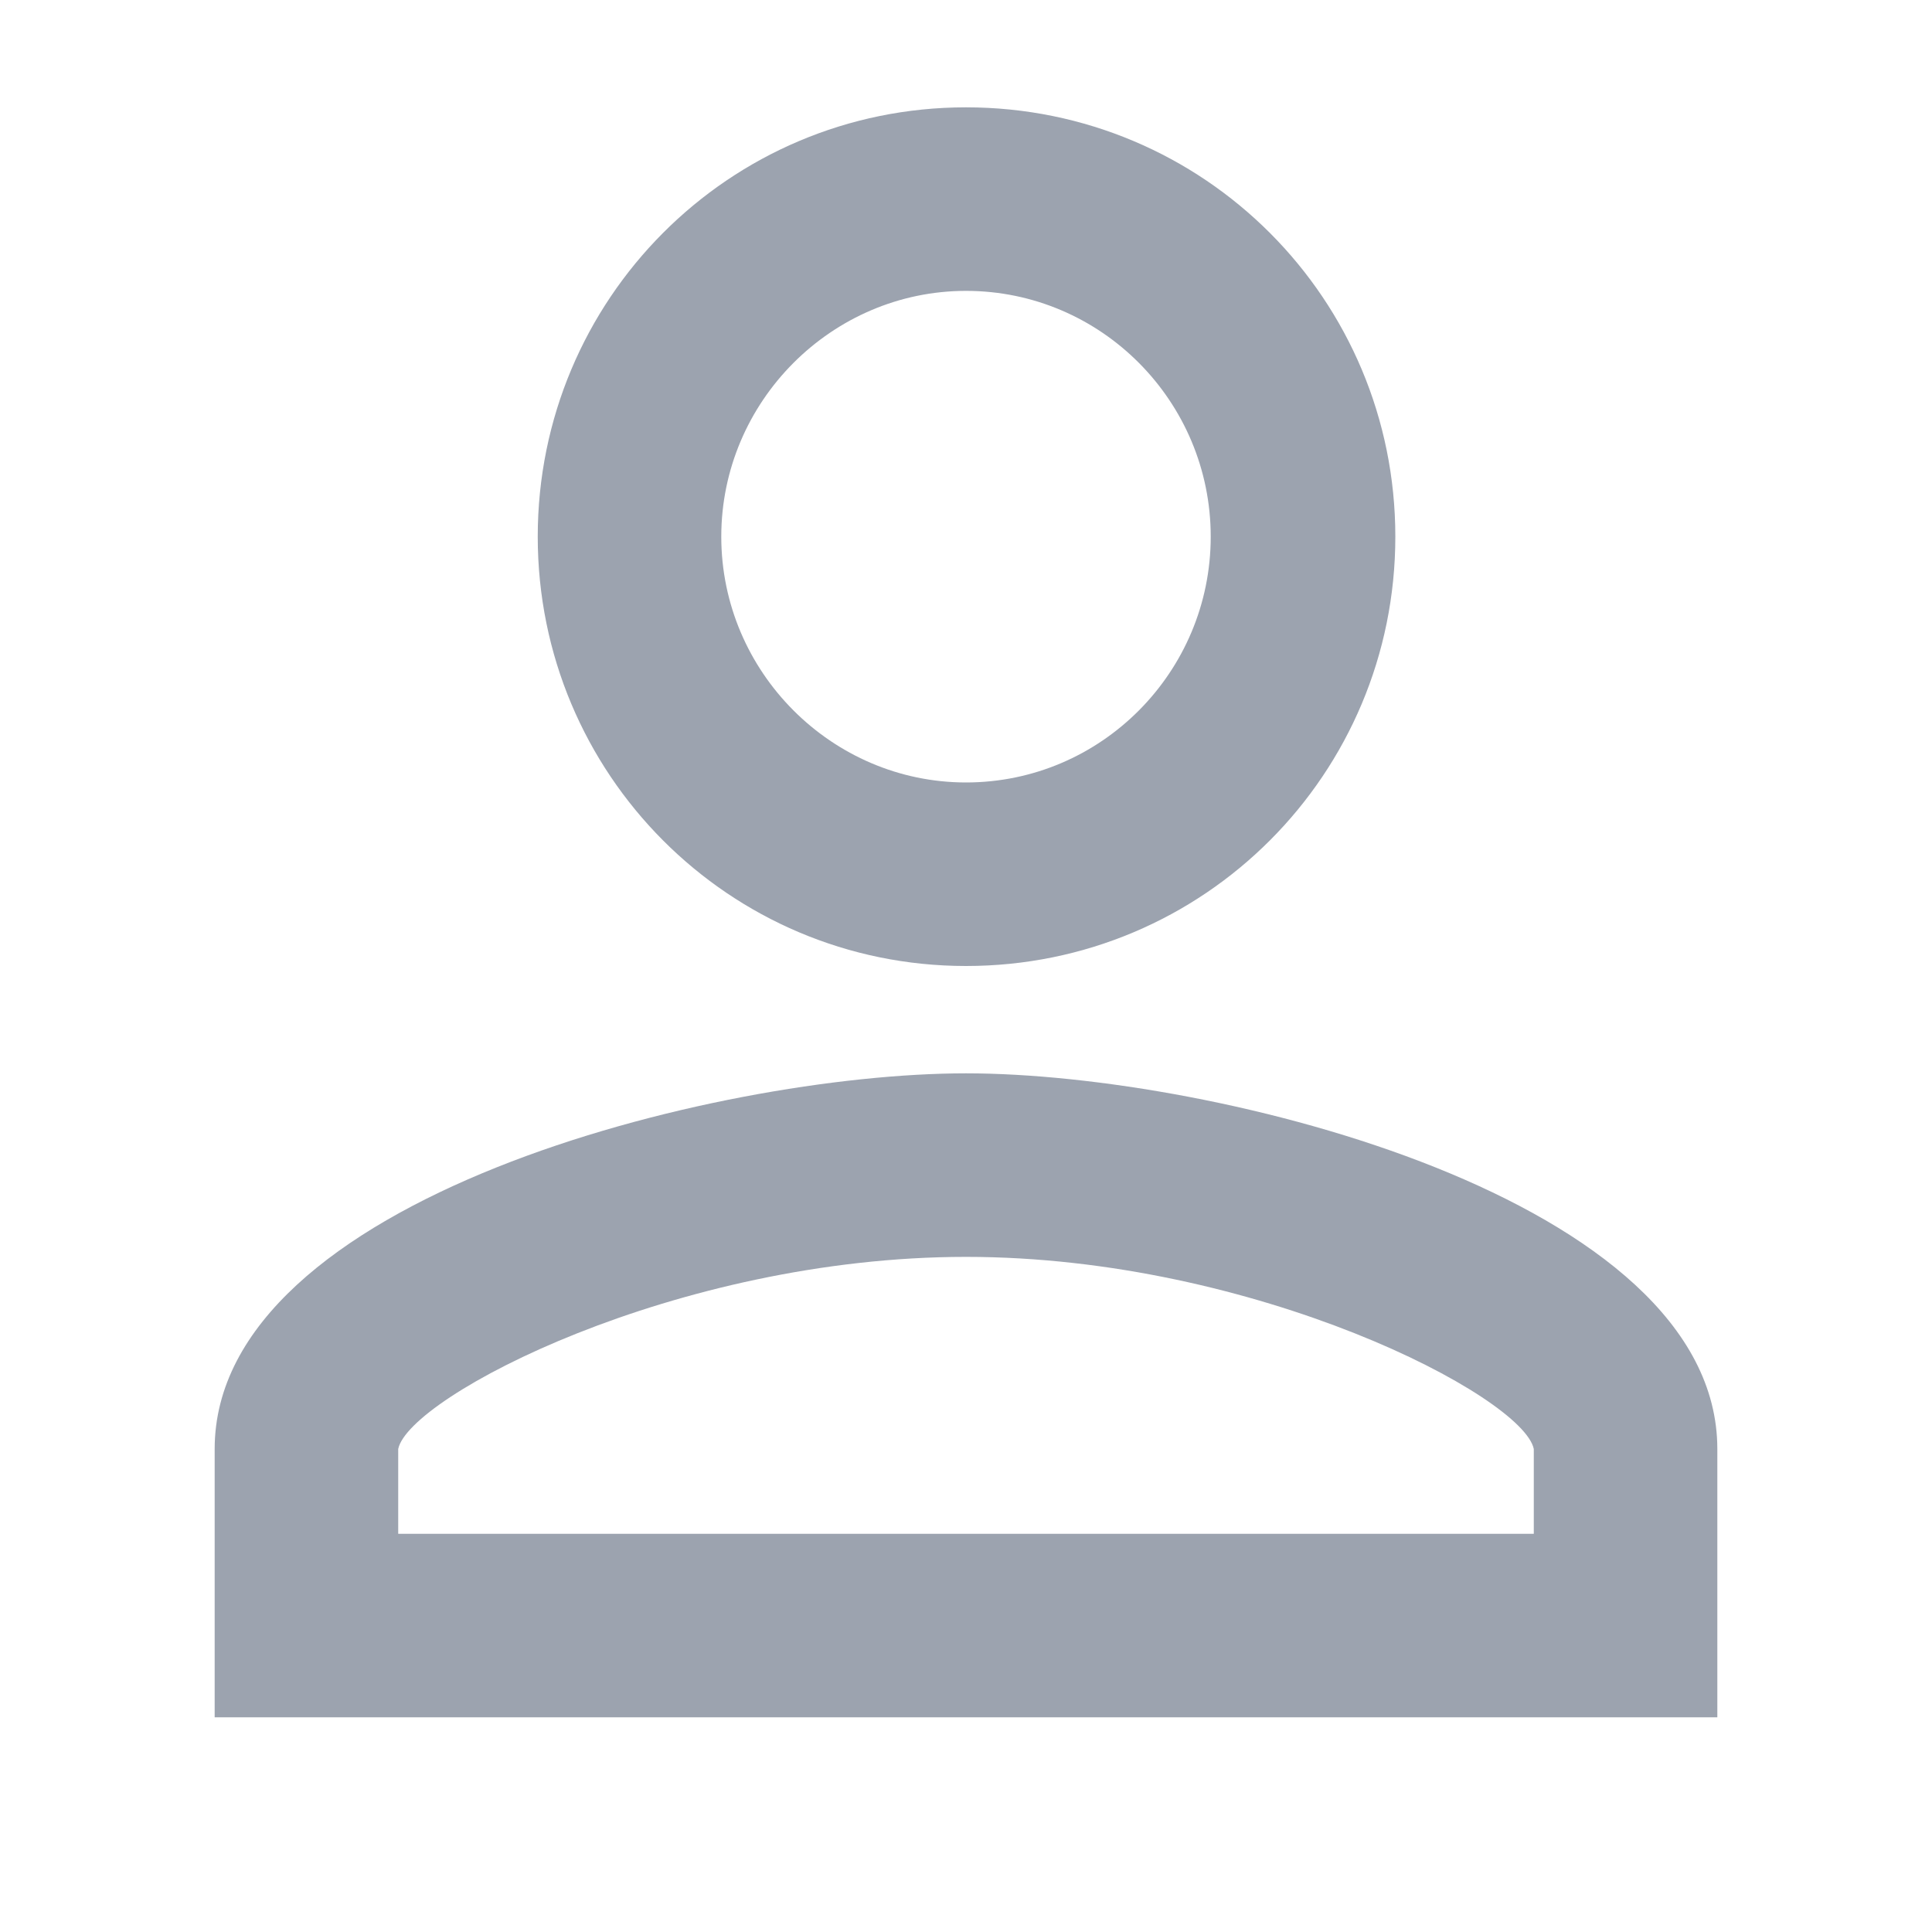
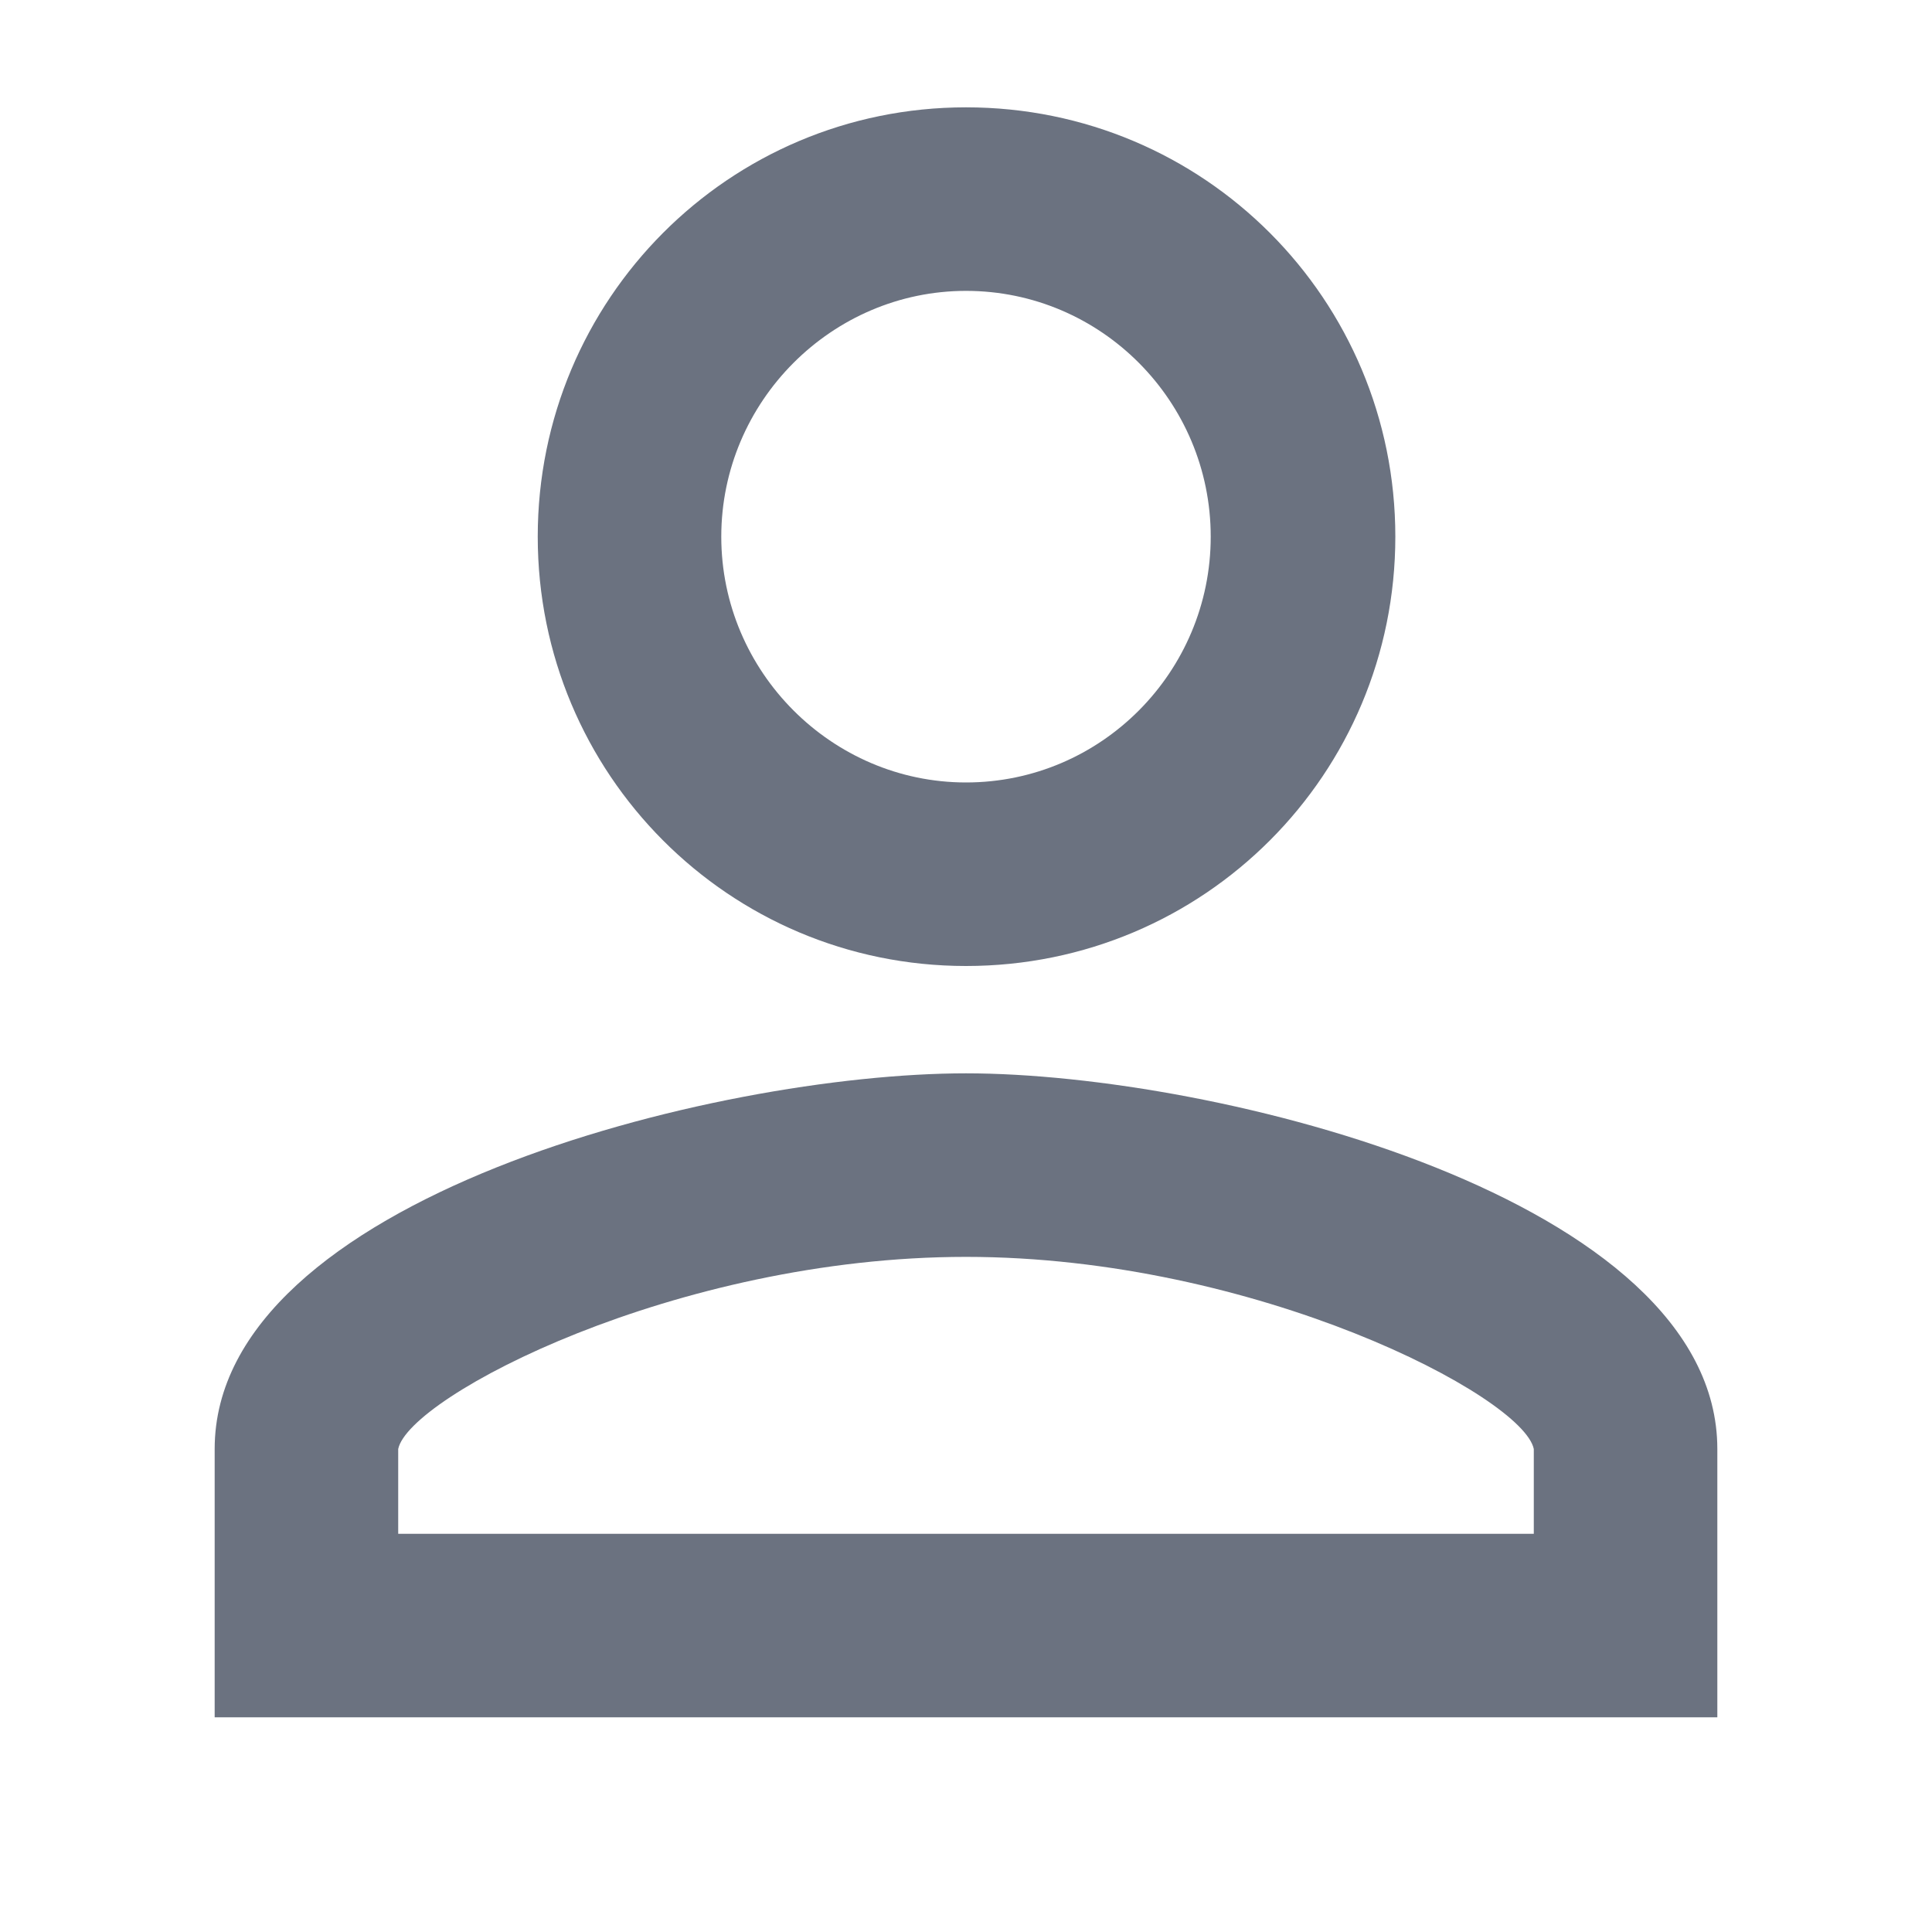
- <svg xmlns="http://www.w3.org/2000/svg" width="18" height="18" viewBox="0 0 18 18" fill="#9ca3af">
+ <svg xmlns="http://www.w3.org/2000/svg" width="18" height="18" viewBox="0 0 18 18" fill="#6B7280">
  <path d="M9 10c-2.33 0-7 1.17-7 3.5V16h14v-2.5c0-2.33-4.67-3.5-7-3.5zm5.29 4.29H3.71v-.79c.1-.49 2.59-1.79 5.29-1.79s5.19 1.3 5.29 1.79v.79zM9 9c2.22 0 4-1.79 4-4s-1.78-4-4-4C6.79 1 5.01 2.79 5.01 5S6.79 9 9 9zm0-6.29c1.26 0 2.28 1.03 2.28 2.29S10.26 7.29 9 7.29C7.75 7.29 6.72 6.26 6.72 5S7.75 2.71 9 2.71z" />
</svg>
